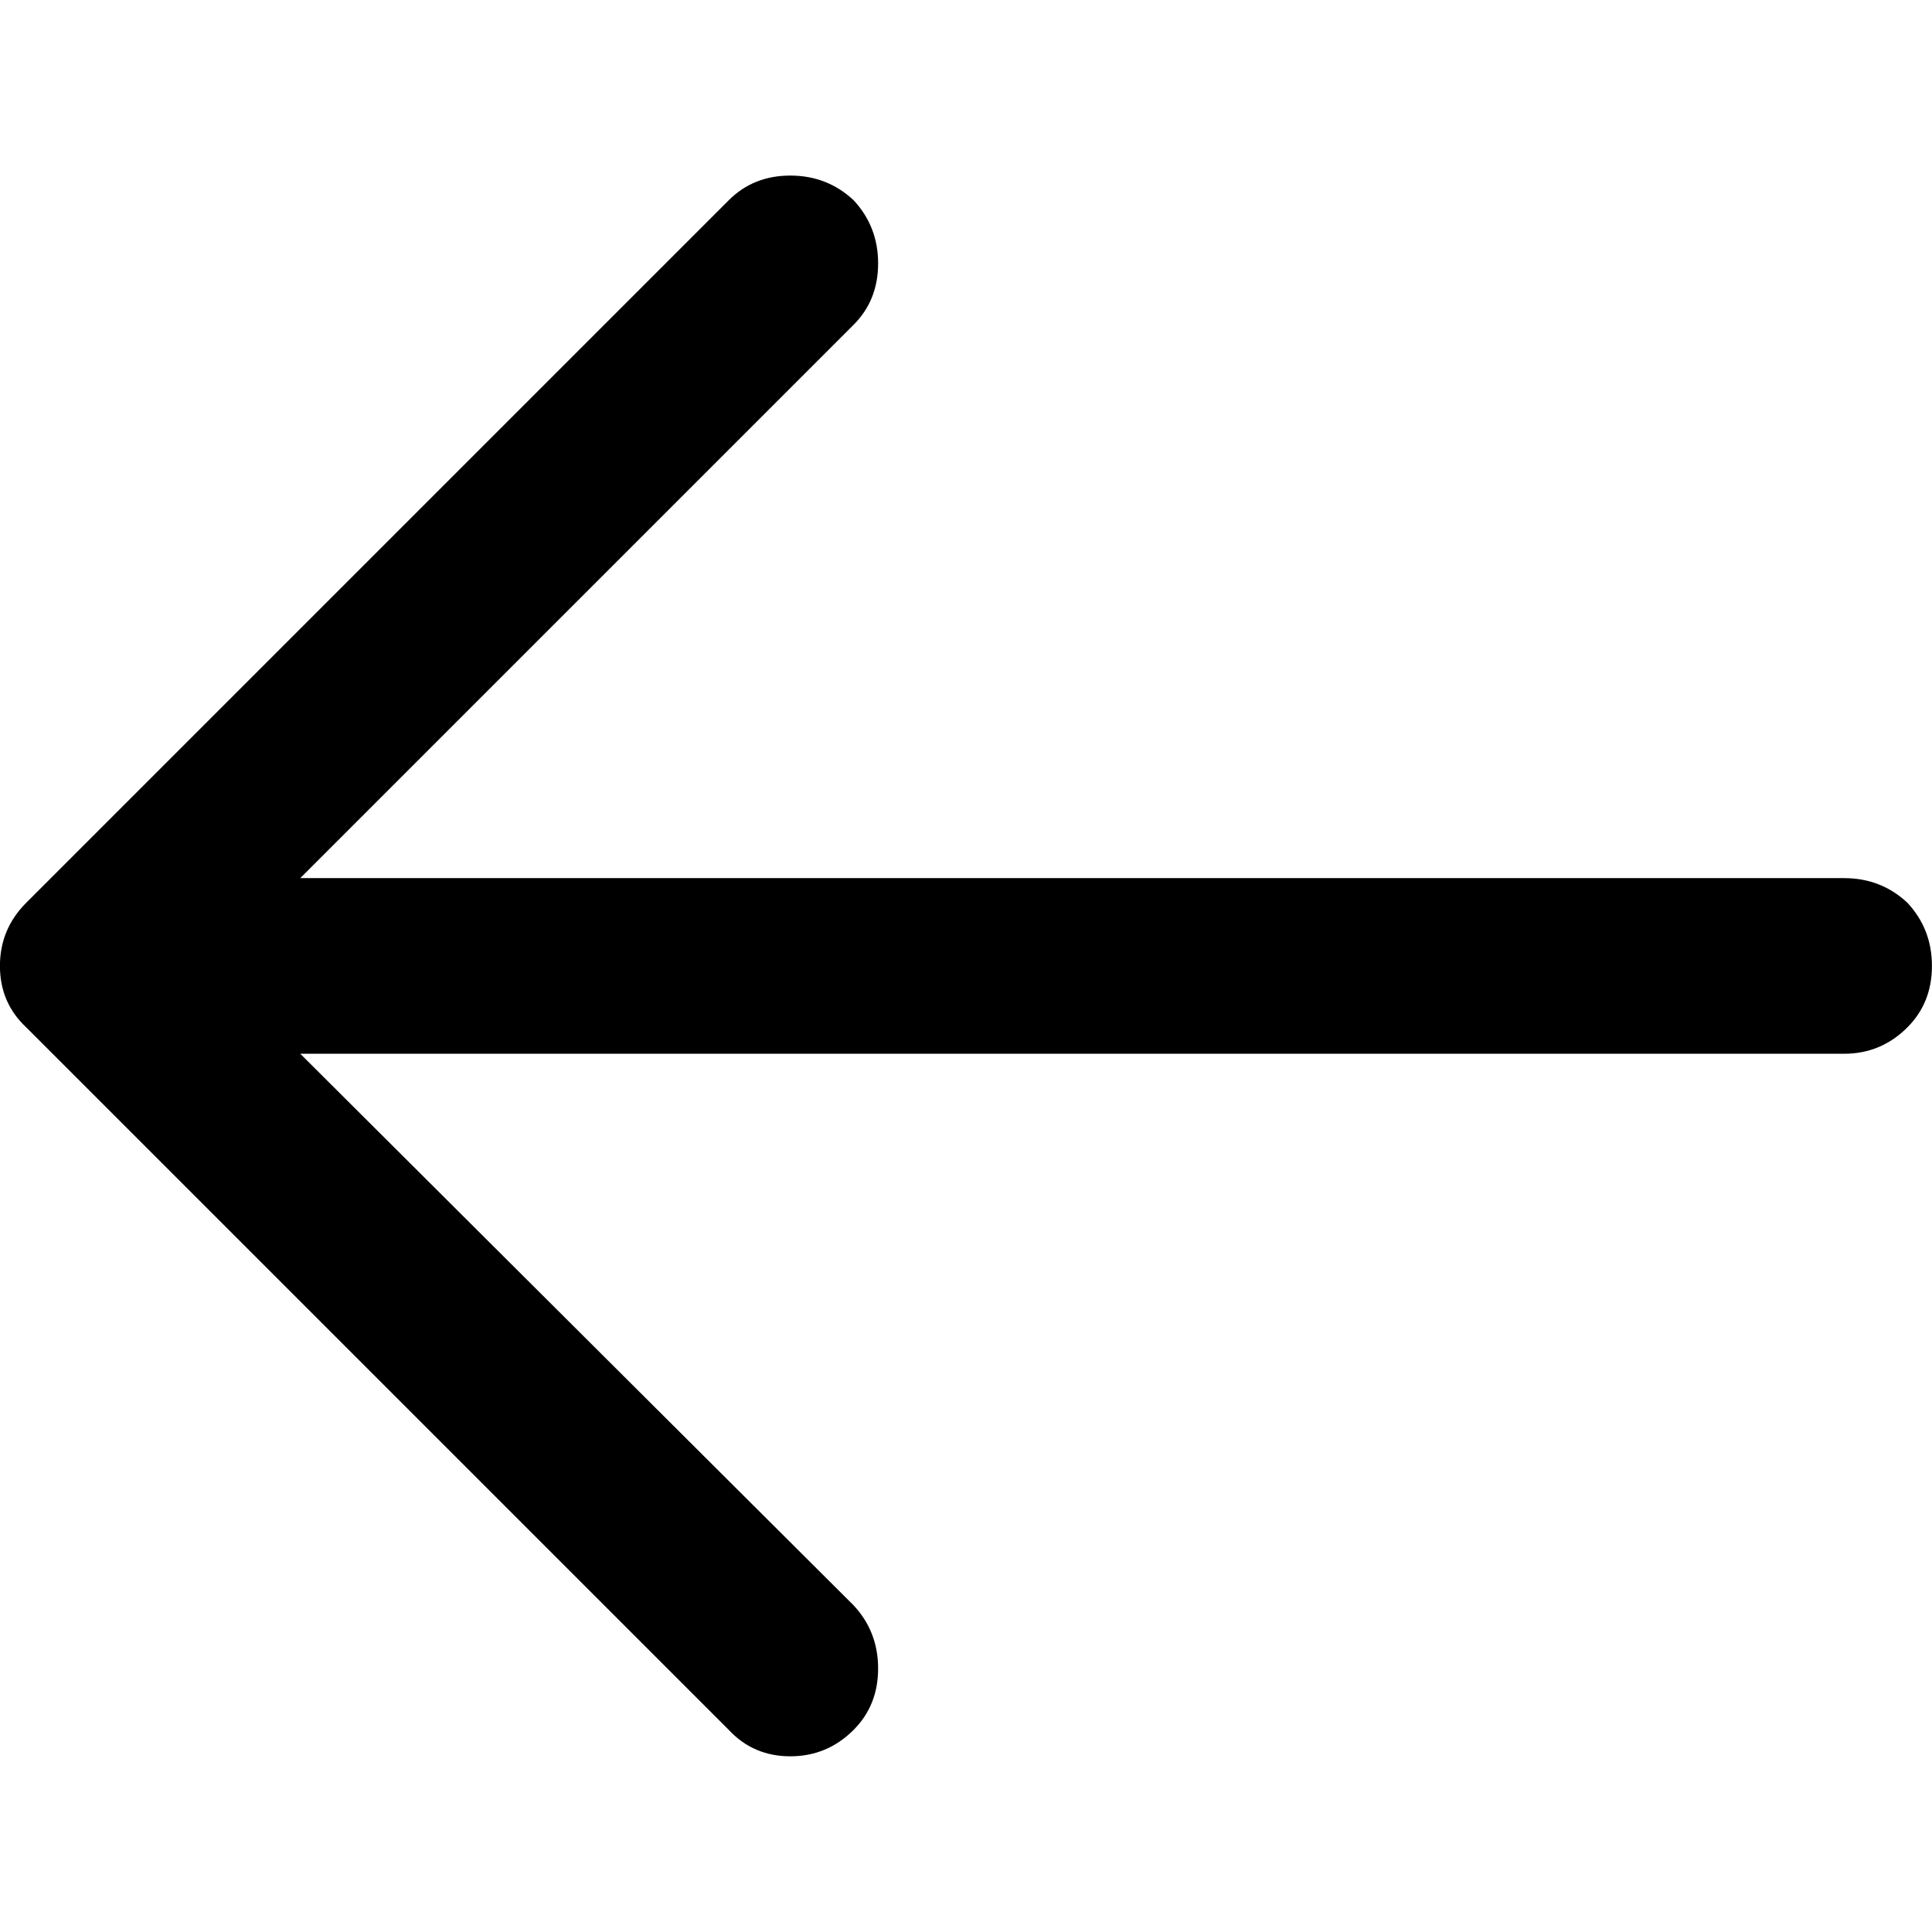
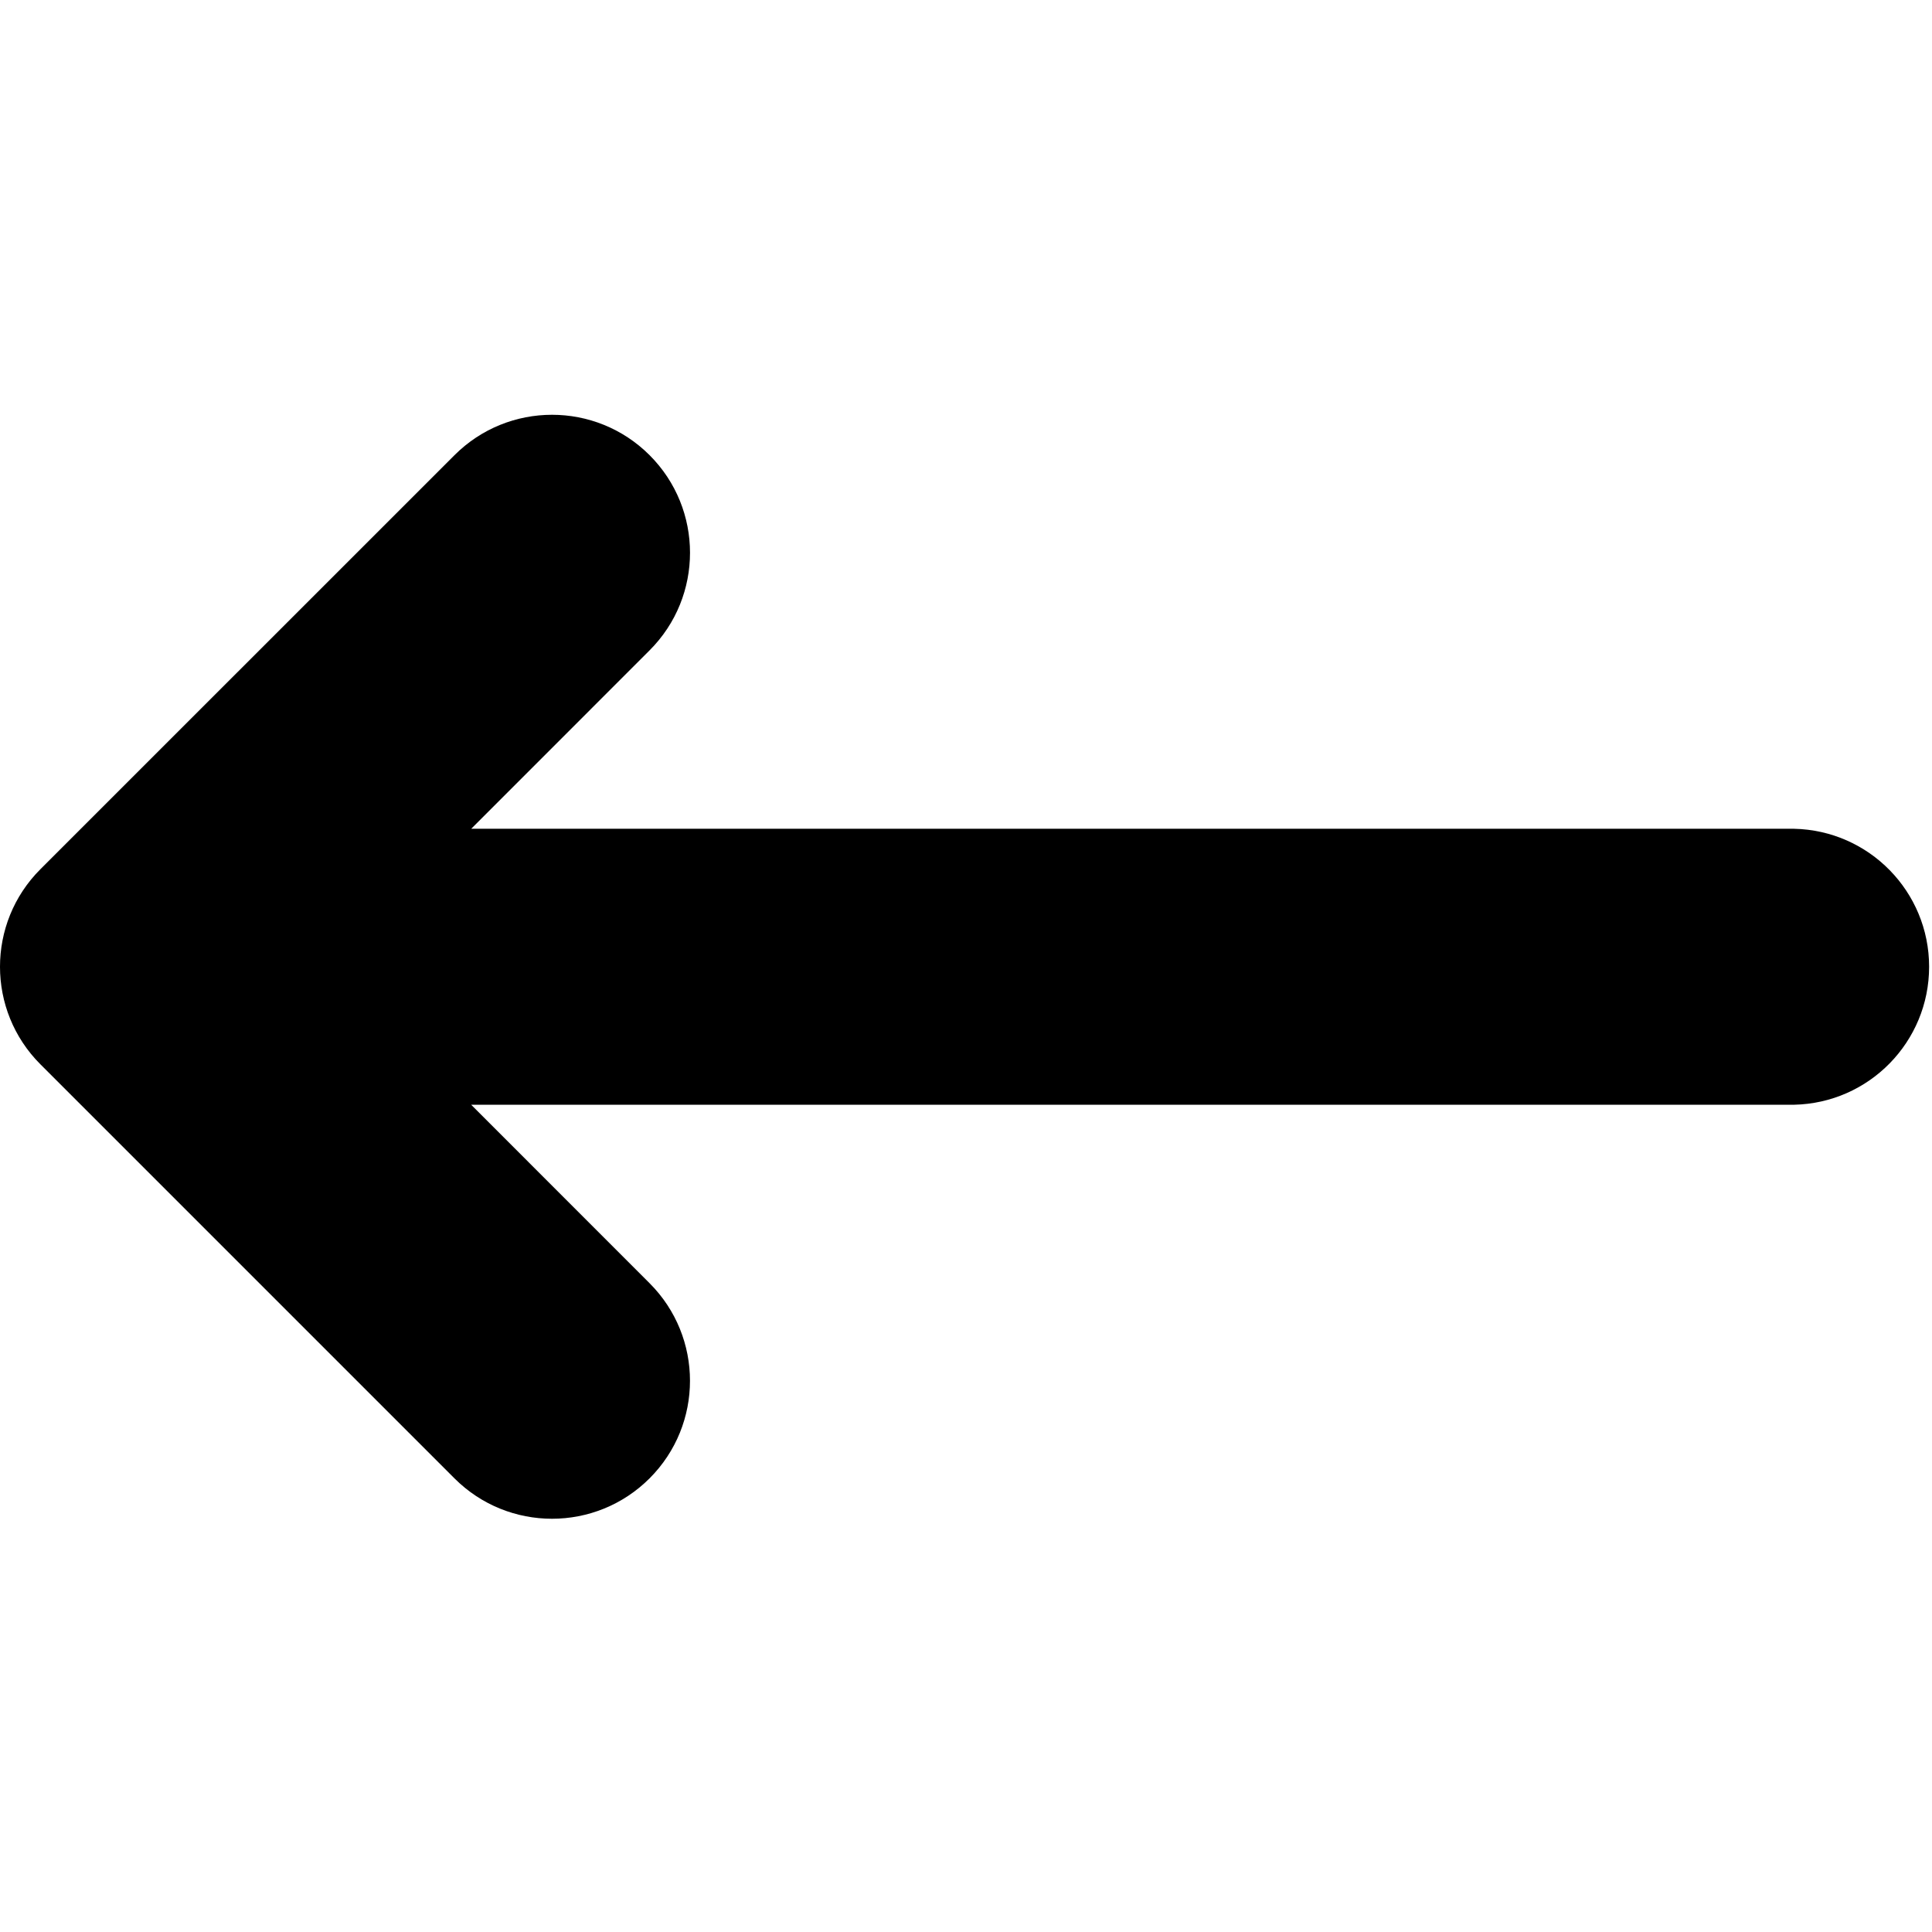
<svg xmlns="http://www.w3.org/2000/svg" width="32" height="32">
-   <path d="m76.75 48.25-20-20q-.7-.75-1.75-.75t-1.8.75q-.7.7-.7 1.75t.7 1.8l15.75 15.7H25q-1.05 0-1.8.75-.7.7-.7 1.75t.7 1.8q.75.7 1.8.7h43.95L53.2 68.25q-.7.7-.7 1.75t.7 1.8q.75.7 1.8.7t1.75-.7l20-20q.75-.75.75-1.8t-.75-1.75z" style="fill:#000;stroke:none" transform="matrix(-.58182 0 0 -.58182 45.09 45.09)" />
+   <path d="M7.527 24.486a2.285 2.285 0 0 0 3.232-3.232l-2.955-2.956h21.91a2.286 2.286 0 0 0 0-4.571H7.805l2.955-2.956A2.285 2.285 0 1 0 7.527 7.54L.67 14.396a2.285 2.285 0 0 0 0 3.233z" style="stroke-width:2.286" />
</svg>
